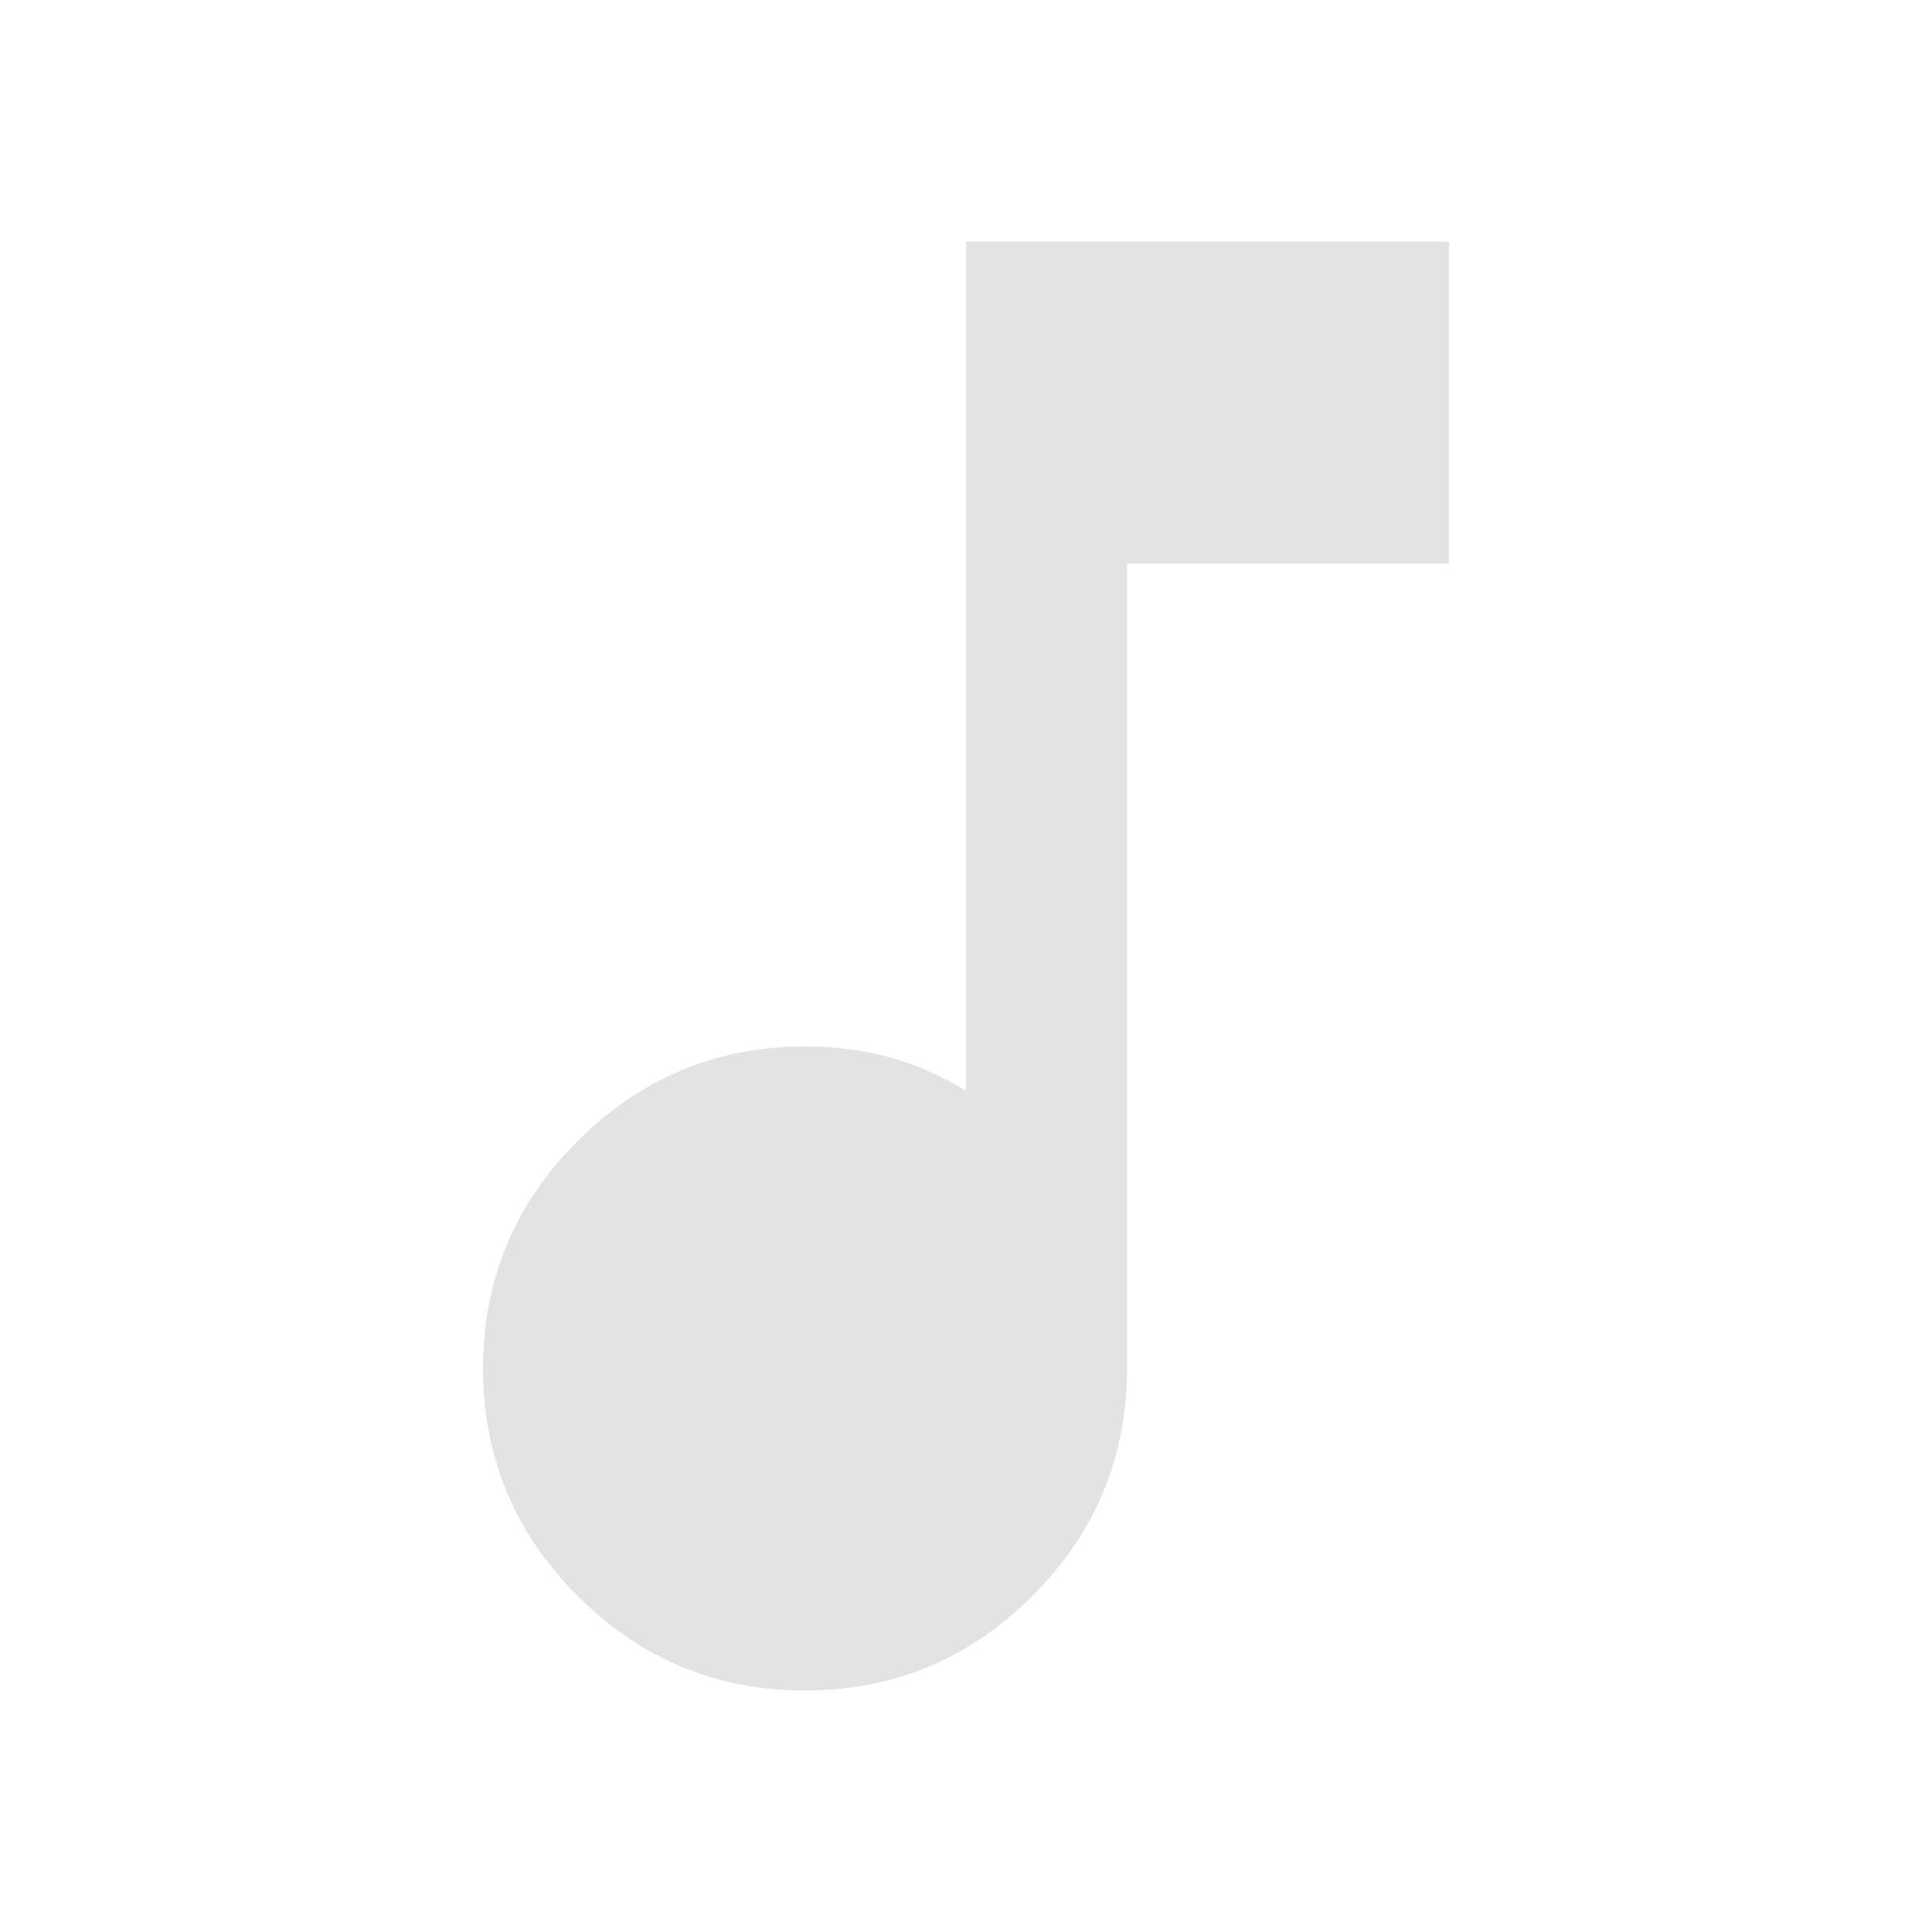
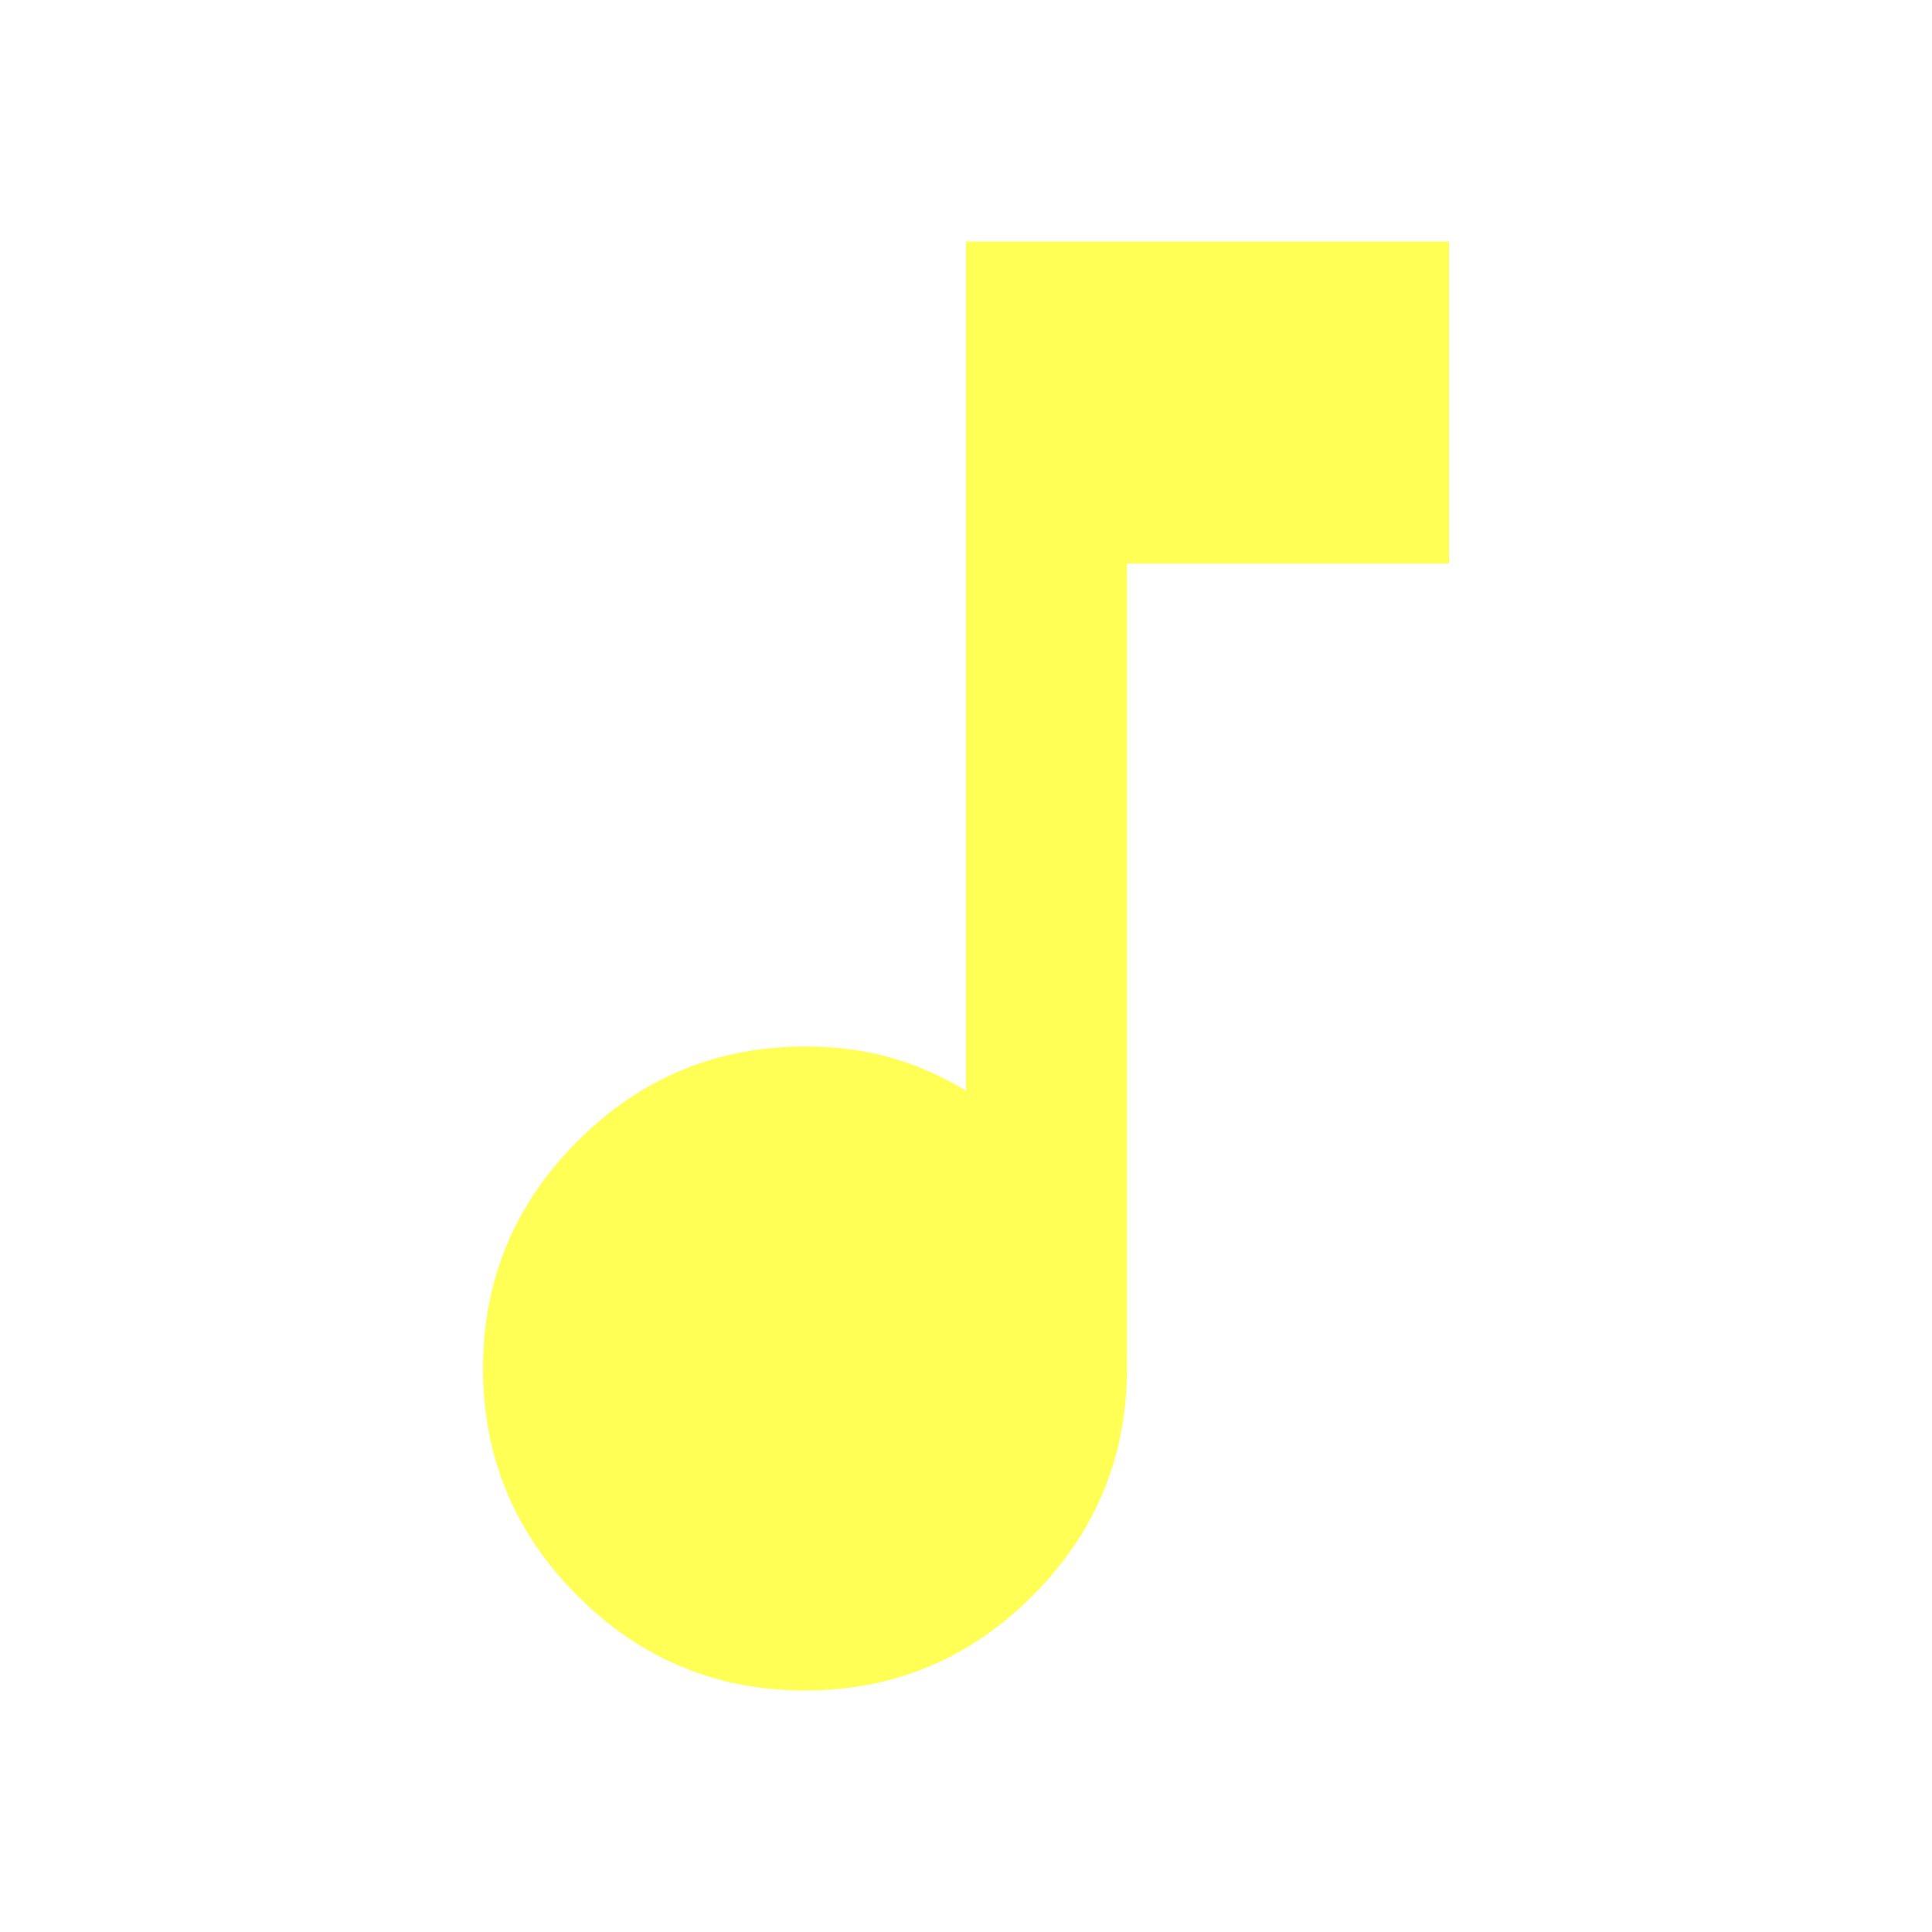
- <svg xmlns="http://www.w3.org/2000/svg" height="24px" viewBox="0 -960 960 960" width="24px" fill="#e3e3e3">
+ <svg xmlns="http://www.w3.org/2000/svg" height="24px" viewBox="0 -960 960 960" width="24px" fill="#FFFF55">
  <path d="M400-120q-66 0-113-47t-47-113q0-66 47-113t113-47q23 0 42.5 5.5T480-418v-422h240v160H560v400q0 66-47 113t-113 47Z" />
</svg>
